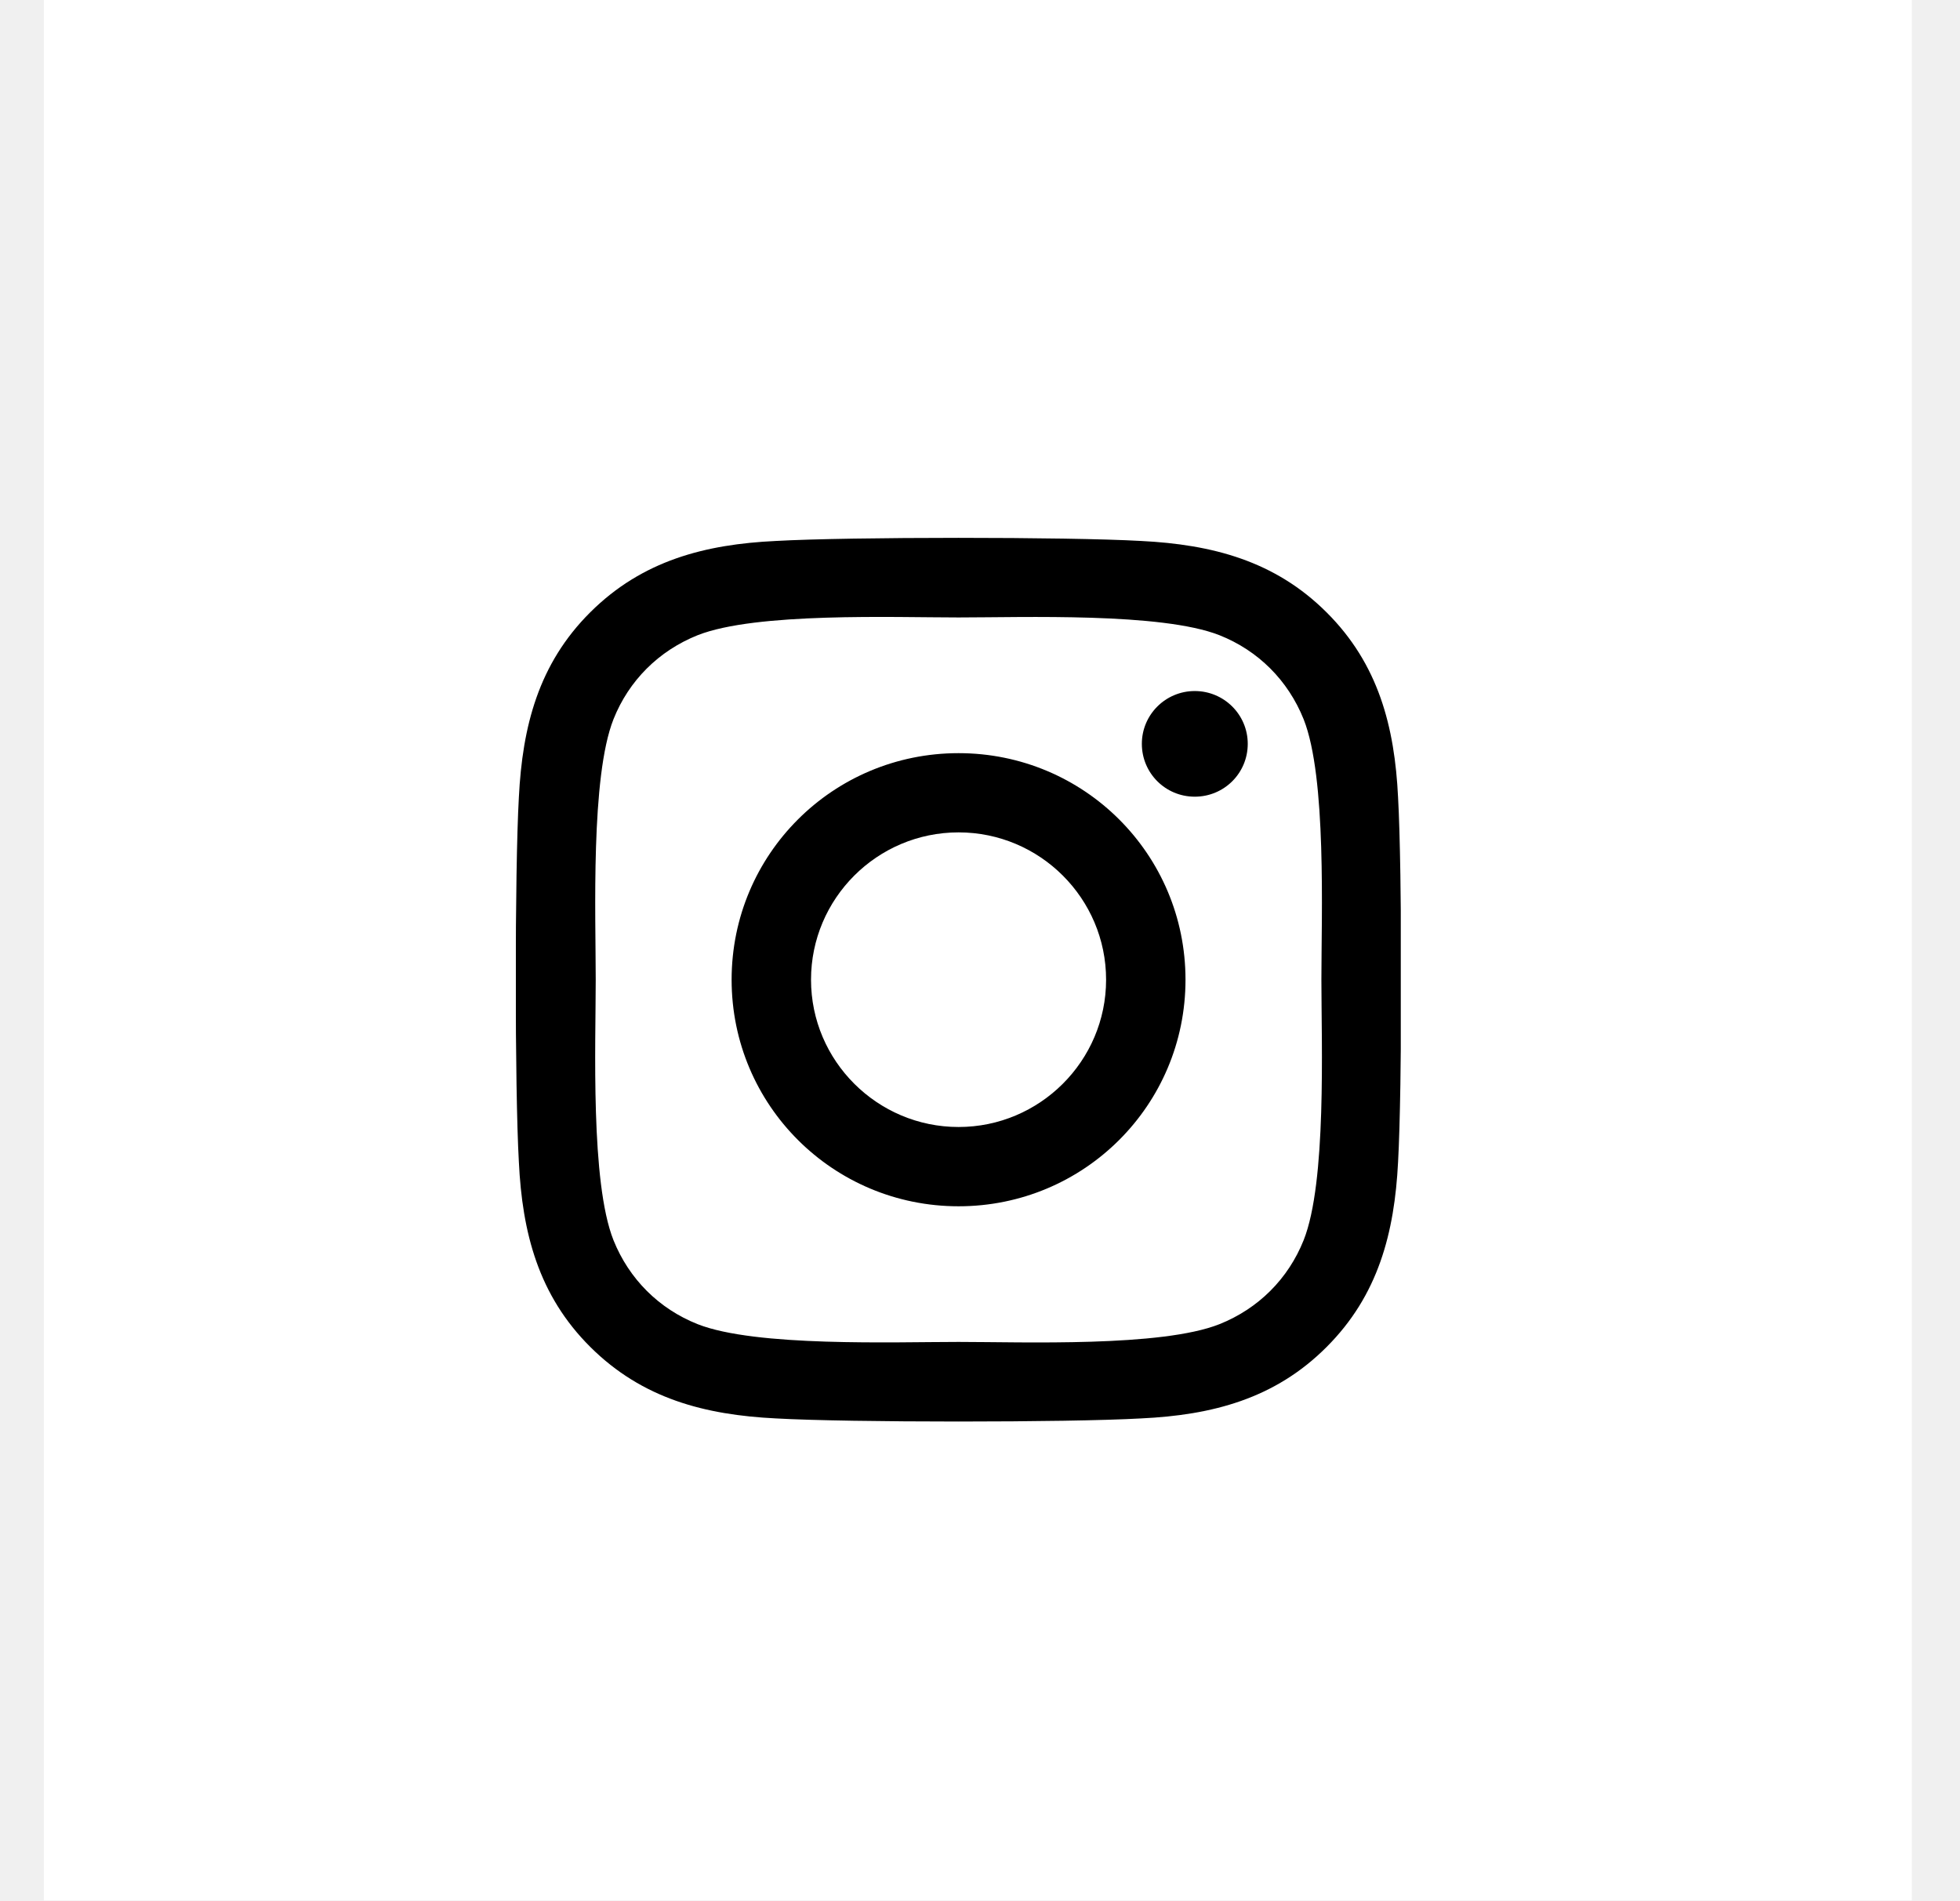
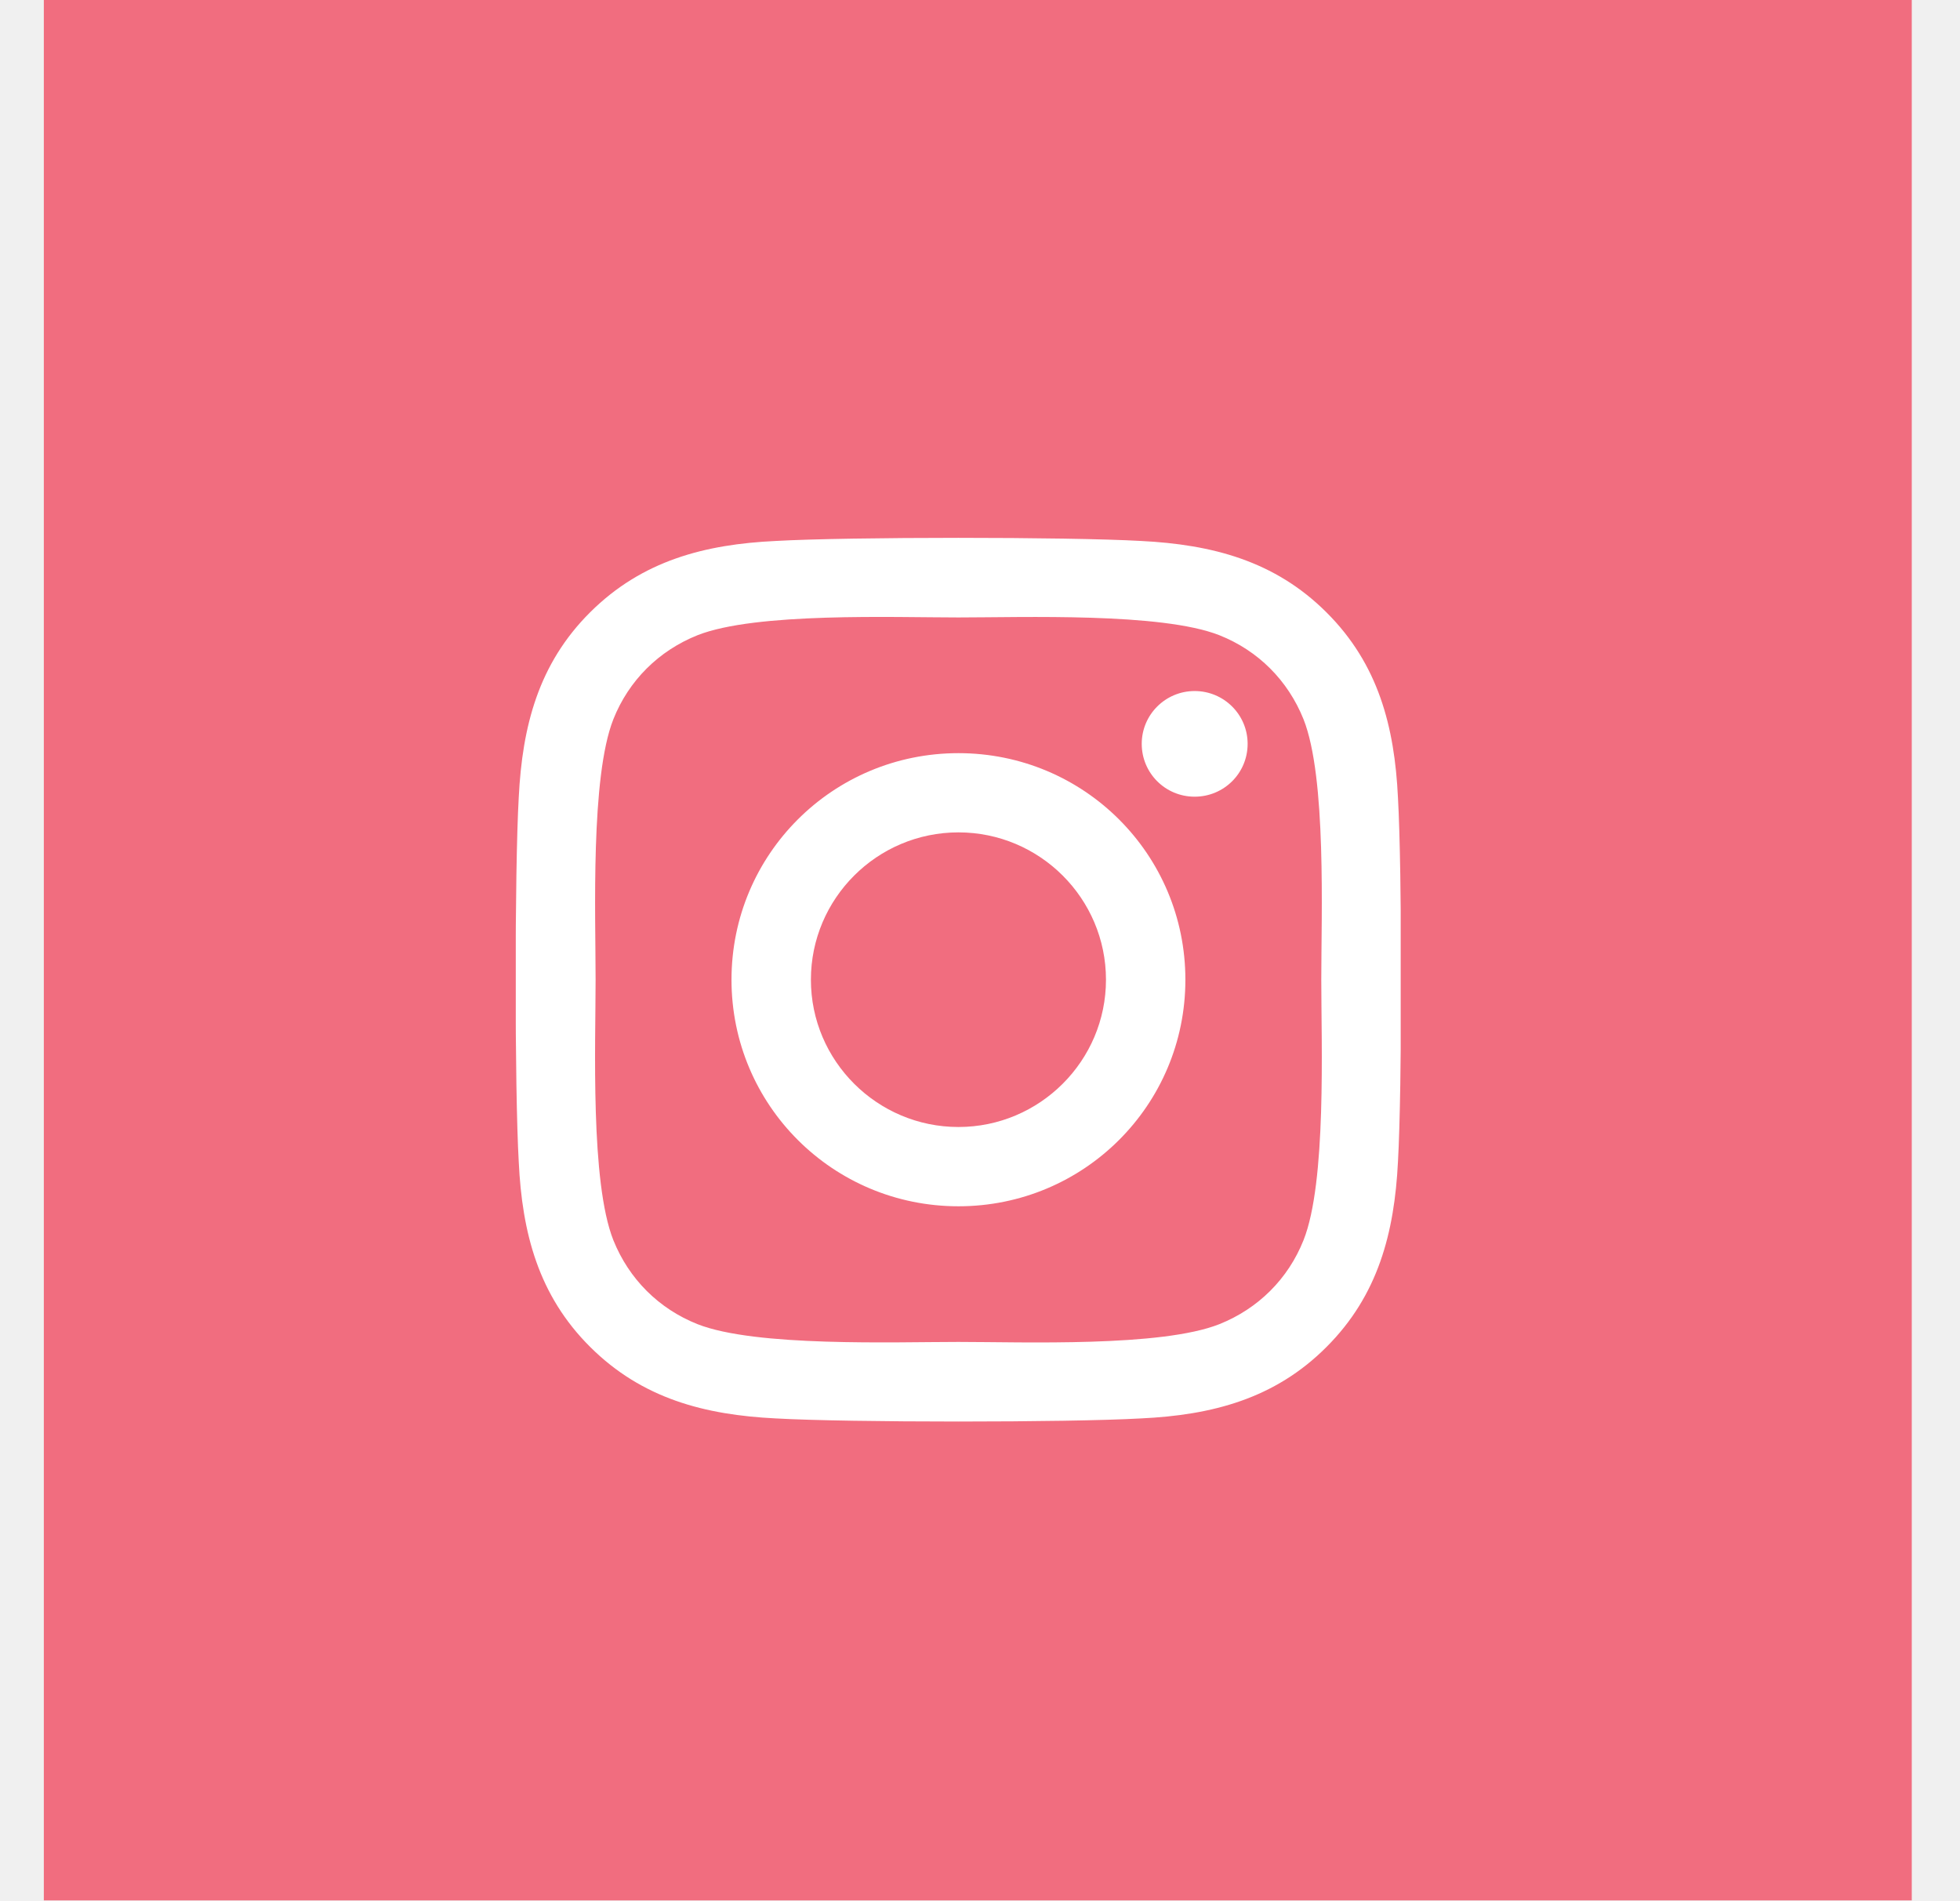
<svg xmlns="http://www.w3.org/2000/svg" width="33" height="32" viewBox="0 0 33 32" fill="none">
-   <path d="M32.189 0H0.738V32H32.189V0Z" fill="white" />
-   <g clip-path="url(#clip0_128_232)">
-     <path d="M16.139 12.682C14.024 12.682 12.318 14.385 12.318 16.497C12.318 18.608 14.024 20.312 16.139 20.312C18.254 20.312 19.96 18.608 19.96 16.497C19.96 14.385 18.254 12.682 16.139 12.682ZM16.139 18.977C14.772 18.977 13.655 17.865 13.655 16.497C13.655 15.129 14.769 14.016 16.139 14.016C17.509 14.016 18.623 15.129 18.623 16.497C18.623 17.865 17.506 18.977 16.139 18.977ZM21.008 12.525C21.008 13.02 20.609 13.415 20.116 13.415C19.621 13.415 19.225 13.017 19.225 12.525C19.225 12.034 19.624 11.636 20.116 11.636C20.609 11.636 21.008 12.034 21.008 12.525ZM23.539 13.429C23.482 12.237 23.209 11.181 22.335 10.311C21.463 9.441 20.406 9.169 19.212 9.109C17.981 9.039 14.293 9.039 13.063 9.109C11.872 9.165 10.815 9.438 9.94 10.308C9.065 11.178 8.796 12.233 8.736 13.425C8.666 14.654 8.666 18.336 8.736 19.565C8.793 20.757 9.065 21.812 9.94 22.682C10.815 23.552 11.869 23.825 13.063 23.884C14.293 23.954 17.981 23.954 19.212 23.884C20.406 23.828 21.463 23.556 22.335 22.682C23.206 21.812 23.479 20.757 23.539 19.565C23.608 18.336 23.608 14.657 23.539 13.429ZM21.949 20.883C21.689 21.534 21.187 22.035 20.532 22.297C19.551 22.686 17.223 22.596 16.139 22.596C15.055 22.596 12.723 22.682 11.746 22.297C11.094 22.038 10.592 21.537 10.329 20.883C9.94 19.903 10.03 17.579 10.03 16.497C10.03 15.414 9.943 13.087 10.329 12.111C10.588 11.46 11.091 10.958 11.746 10.696C12.727 10.308 15.055 10.397 16.139 10.397C17.223 10.397 19.555 10.311 20.532 10.696C21.184 10.955 21.686 11.456 21.949 12.111C22.338 13.09 22.248 15.414 22.248 16.497C22.248 17.579 22.338 19.907 21.949 20.883Z" fill="black" />
+   <path d="M32.188 0H0.738V32H32.188V0Z" fill="#F16D7F" />
+   <g clip-path="url(#clip0_69_366)">
+     <path d="M16.137 12.682C14.022 12.682 12.316 14.385 12.316 16.497C12.316 18.608 14.022 20.312 16.137 20.312C18.252 20.312 19.958 18.608 19.958 16.497C19.958 14.385 18.252 12.682 16.137 12.682ZM16.137 18.977C14.77 18.977 13.653 17.865 13.653 16.497C13.653 15.129 14.767 14.016 16.137 14.016C17.507 14.016 18.621 15.129 18.621 16.497C18.621 17.865 17.504 18.977 16.137 18.977ZM21.006 12.525C21.006 13.02 20.607 13.415 20.114 13.415C19.619 13.415 19.223 13.017 19.223 12.525C19.223 12.034 19.622 11.636 20.114 11.636C20.607 11.636 21.006 12.034 21.006 12.525ZM23.537 13.429C23.48 12.237 23.207 11.181 22.333 10.311C21.461 9.441 20.404 9.169 19.21 9.109C17.979 9.039 14.291 9.039 13.061 9.109C11.87 9.165 10.813 9.438 9.938 10.308C9.063 11.178 8.794 12.233 8.734 13.425C8.664 14.654 8.664 18.336 8.734 19.565C8.791 20.757 9.063 21.812 9.938 22.682C10.813 23.552 11.867 23.825 13.061 23.884C14.291 23.954 17.979 23.954 19.21 23.884C20.404 23.828 21.461 23.556 22.333 22.682C23.204 21.812 23.477 20.757 23.537 19.565C23.607 18.336 23.607 14.657 23.537 13.429ZM21.947 20.883C21.688 21.534 21.185 22.035 20.53 22.297C19.549 22.686 17.221 22.596 16.137 22.596C15.053 22.596 12.722 22.682 11.744 22.297C11.092 22.038 10.59 21.537 10.327 20.883C9.938 19.903 10.028 17.579 10.028 16.497C10.028 15.414 9.941 13.087 10.327 12.111C10.586 11.46 11.089 10.958 11.744 10.696C12.725 10.308 15.053 10.397 16.137 10.397C17.221 10.397 19.552 10.311 20.53 10.696C21.182 10.955 21.684 11.456 21.947 12.111C22.336 13.09 22.246 15.414 22.246 16.497C22.246 17.579 22.336 19.907 21.947 20.883Z" fill="white" />
  </g>
  <defs>
-     <clipPath id="clip0_128_232">
-       <rect width="14.899" height="17" fill="white" transform="translate(8.68555 8)" />
+     <clipPath id="clip0_69_366">
+       <rect width="14.899" height="17" fill="white" transform="translate(8.68408 8)" />
    </clipPath>
  </defs>
</svg>
